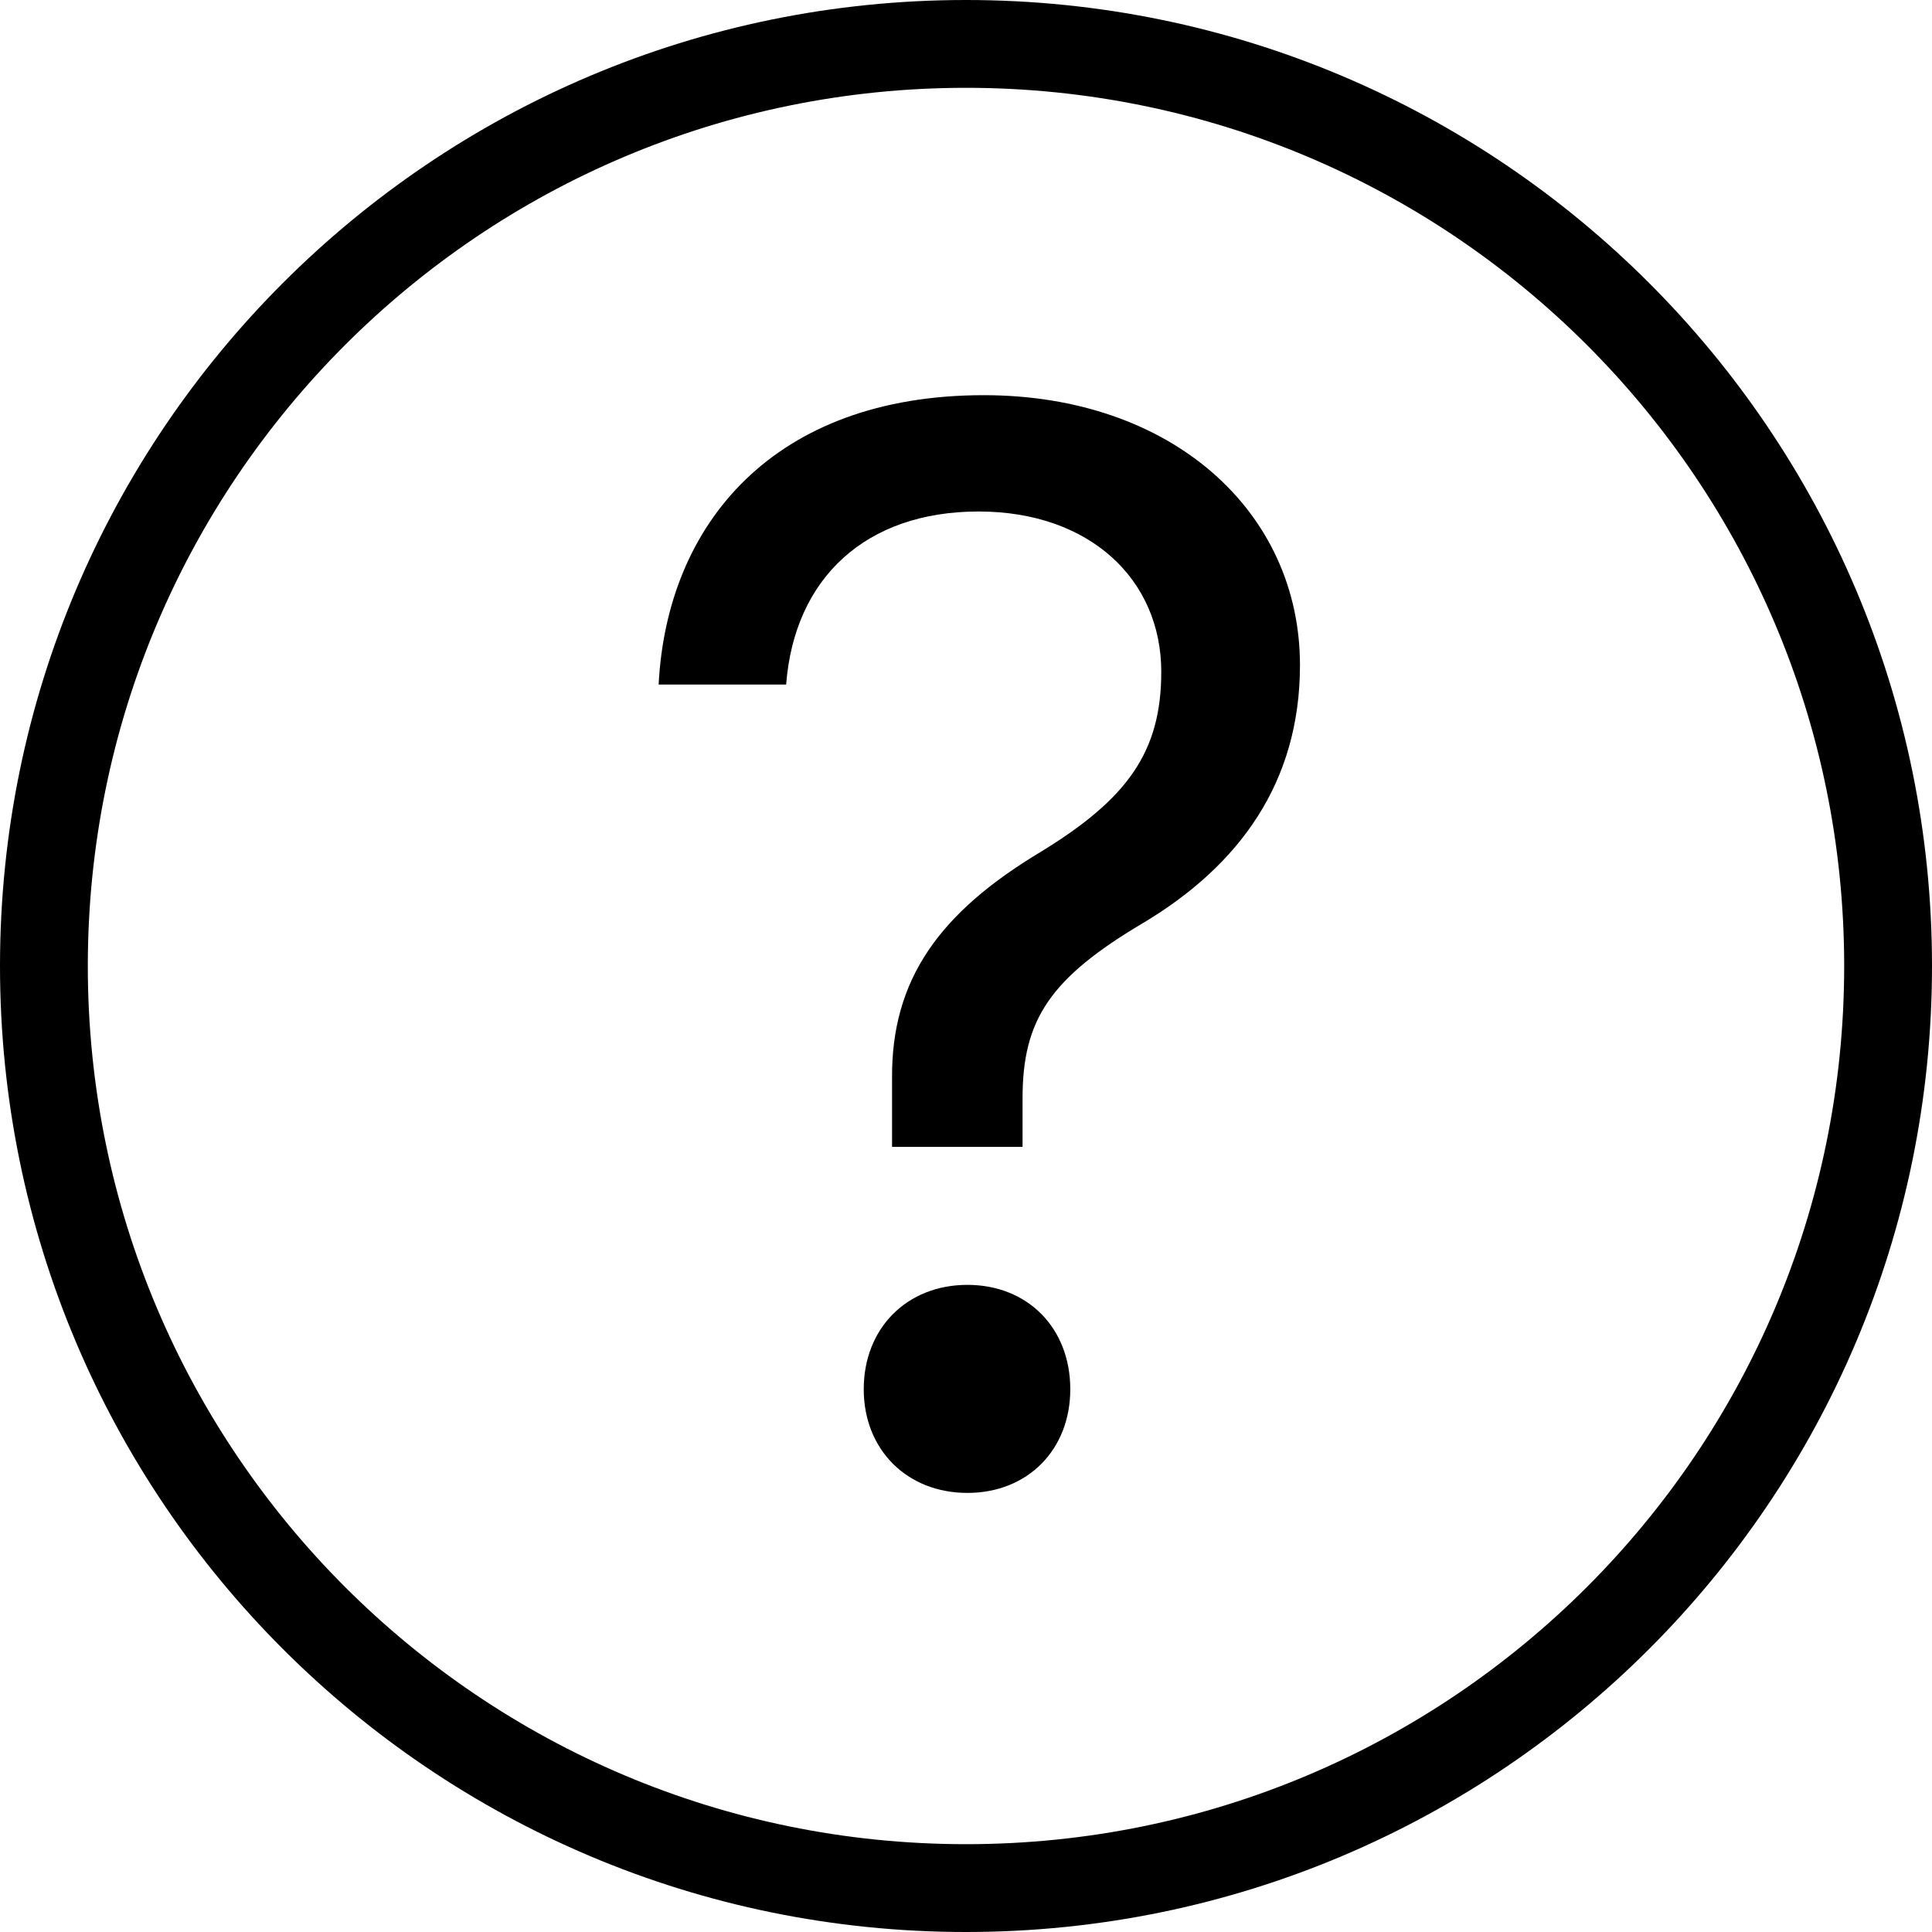
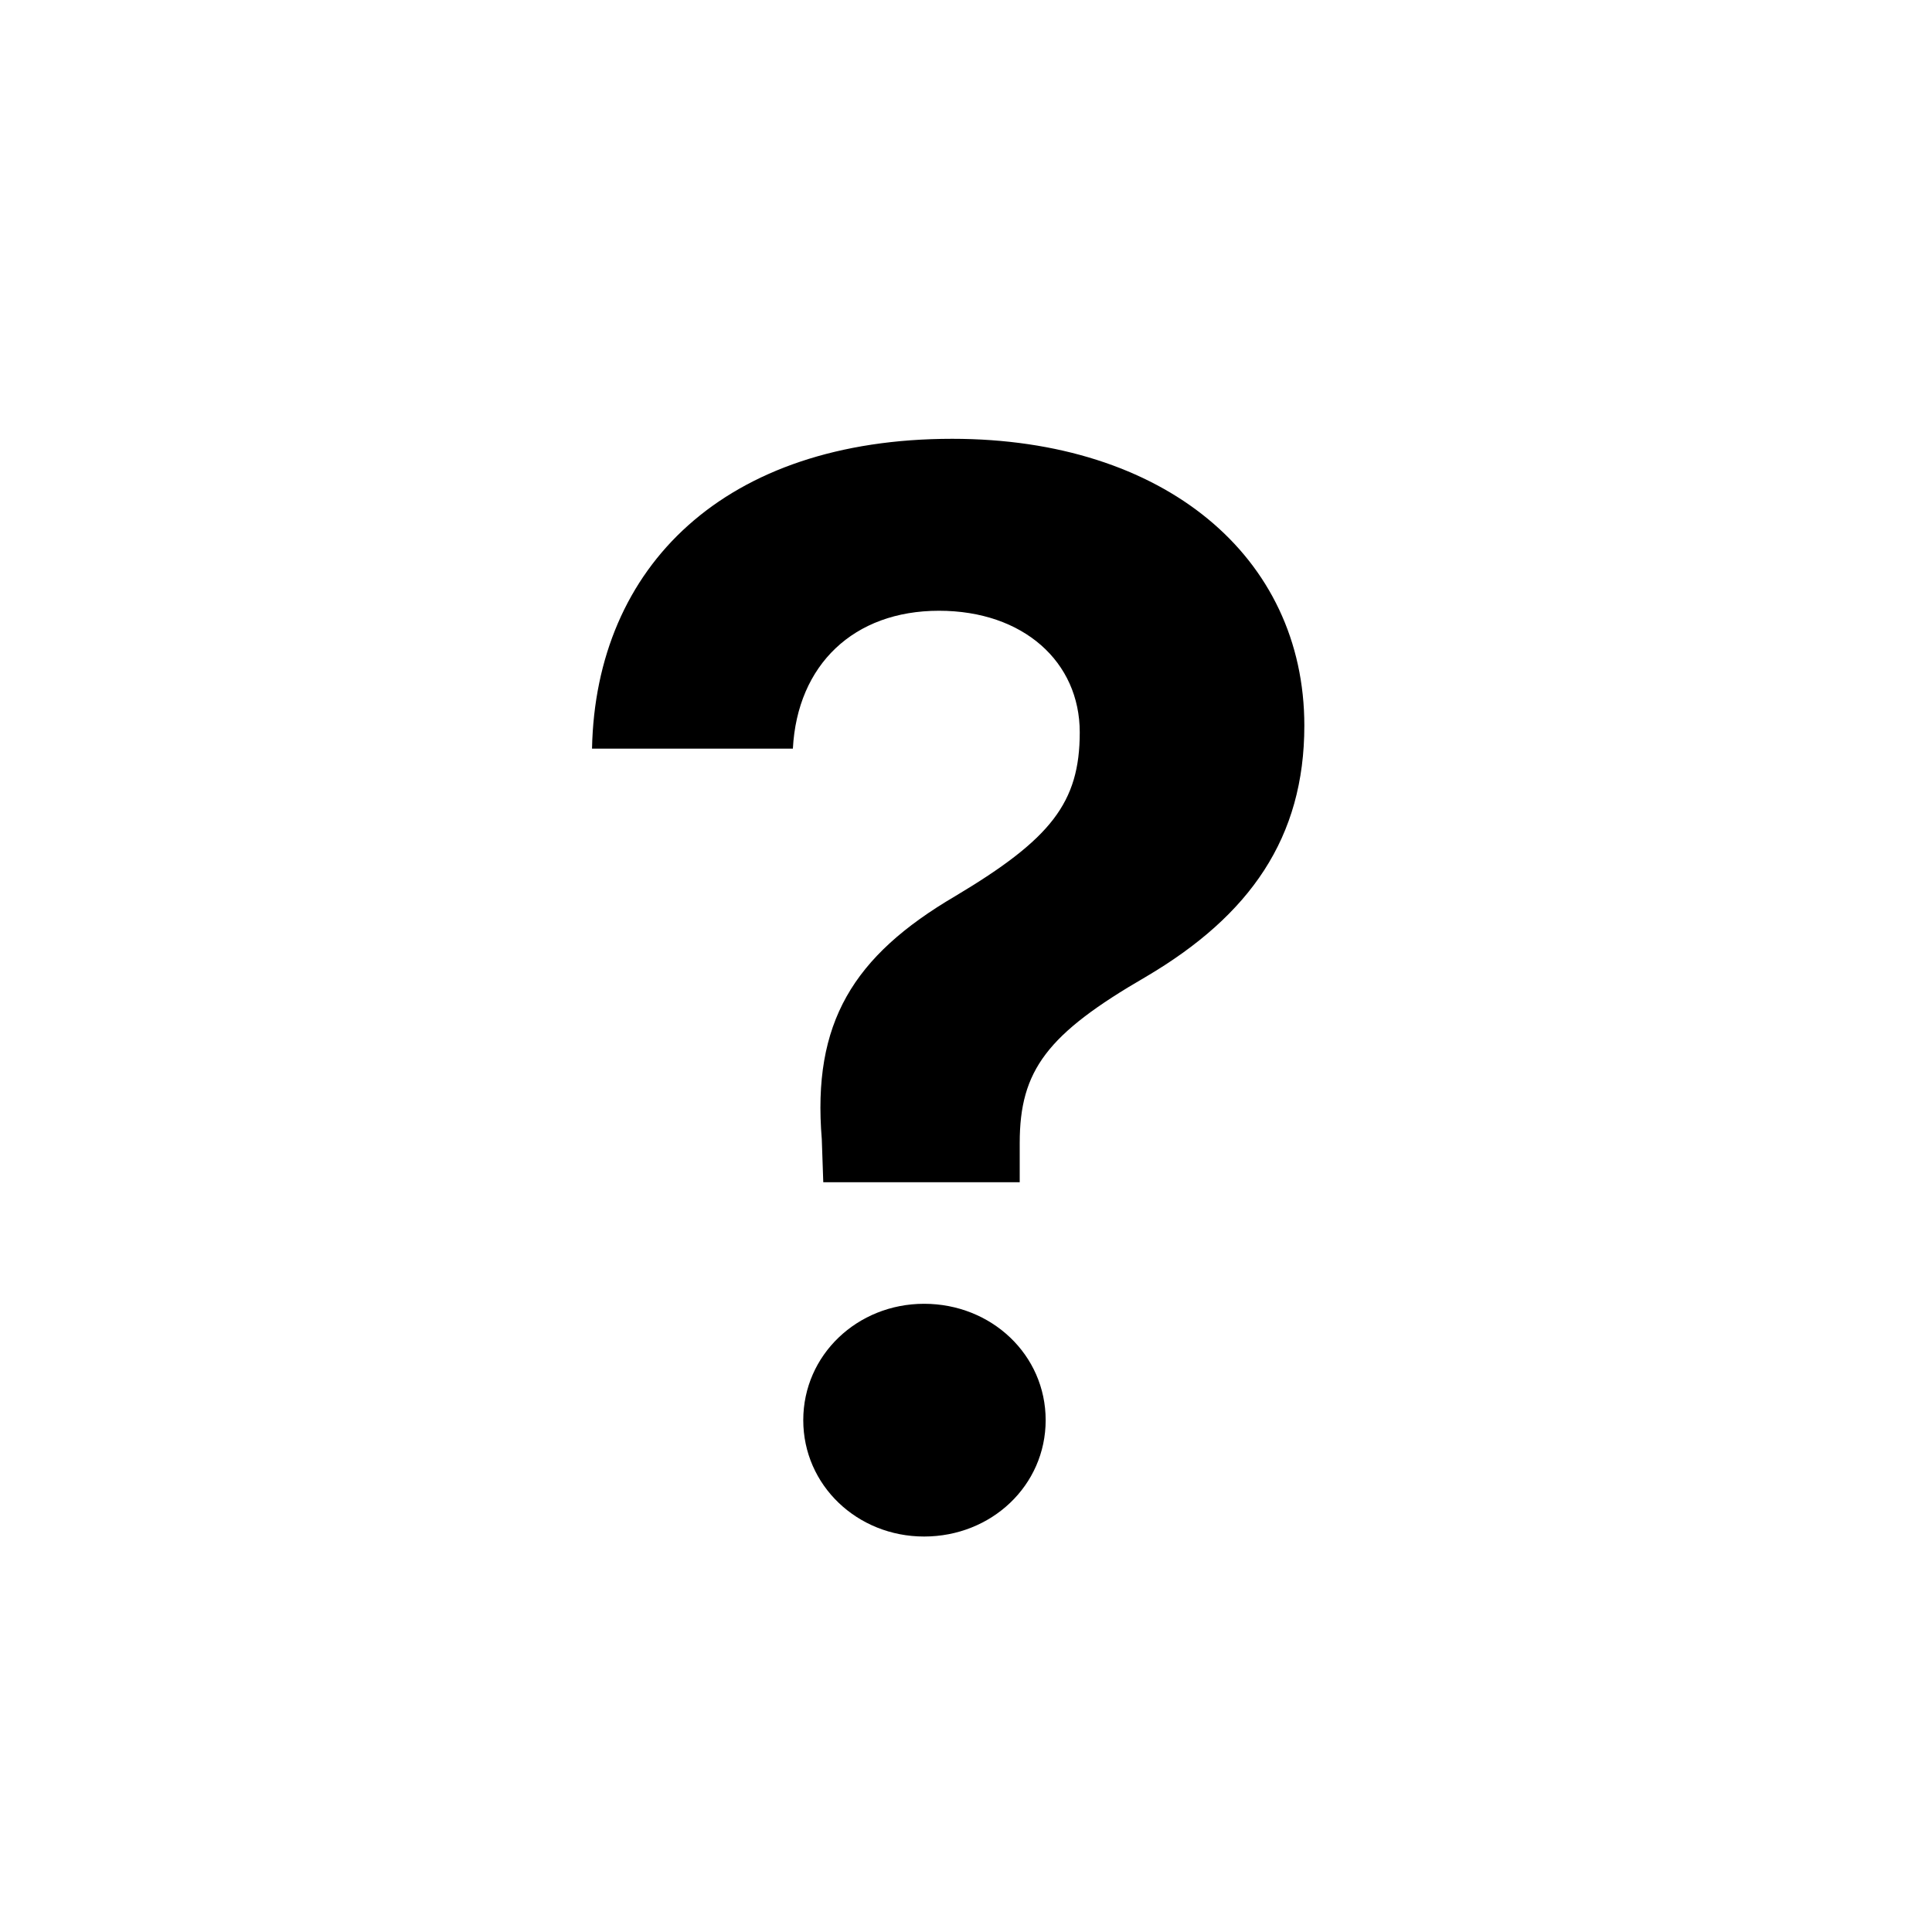
- <svg xmlns="http://www.w3.org/2000/svg" width="44px" height="44px" viewBox="0 0 44 44" version="1.1">
-   <defs />
+ <svg xmlns="http://www.w3.org/2000/svg" width="56px" height="56px" viewBox="0 0 56 56" version="1.1">
  <g id="Page-1" stroke="none" stroke-width="1" fill="none" fill-rule="evenodd">
-     <g id="help" fill="#000000">
-       <path d="M42,22 C42,10.954 33.046,2 22,2 C10.954,2 2,10.954 2,22 C2,33.046 10.954,42 22,42 C33.046,42 42,33.046 42,22 Z M0,22 C0,9.85 9.85,0 22,0 C34.15,0 44,9.85 44,22 C44,34.15 34.15,44 22,44 C9.85,44 0,34.15 0,22 Z" id="Oval-34" />
-       <path d="M15,15.59 L17.904,15.59 C18.091,13.161 19.721,11.649 22.286,11.649 C24.817,11.649 26.447,13.195 26.447,15.301 C26.447,17.118 25.683,18.188 23.713,19.394 C21.386,20.787 20.299,22.315 20.316,24.557 L20.316,26.12 L23.288,26.12 L23.288,25.016 C23.288,23.232 23.899,22.281 26.056,21.007 C28.23,19.7 29.606,17.815 29.606,15.148 C29.606,11.649 26.685,9 22.405,9 C17.632,9 15.187,11.921 15,15.59 L15,15.59 Z M22.031,34 C23.407,34 24.375,33.015 24.375,31.639 C24.375,30.247 23.407,29.262 22.031,29.262 C20.656,29.262 19.671,30.247 19.671,31.639 C19.671,33.015 20.656,34 22.031,34 L22.031,34 Z" id="?" />
+     <g id="help" transform="translate(16, 2)" fill="#000000">
+       <path d="M1.16,19.699 C1.268,14.414 5.006,10.719 11.602,10.719 C17.746,10.719 21.807,14.135 21.807,19.033 C21.807,22.277 20.238,24.533 17.209,26.316 C14.352,27.971 13.557,29.023 13.557,31.129 L13.557,32.268 L7.863,32.268 L7.82,31.021 C7.541,27.648 8.723,25.715 11.688,23.975 C14.459,22.32 15.297,21.268 15.297,19.227 C15.297,17.186 13.664,15.703 11.215,15.703 C8.744,15.703 7.111,17.271 6.982,19.699 L1.16,19.699 Z M10.785,42.537 C8.852,42.537 7.283,41.055 7.283,39.164 C7.283,37.273 8.852,35.791 10.785,35.791 C12.74,35.791 14.309,37.273 14.309,39.164 C14.309,41.055 12.74,42.537 10.785,42.537 Z" id="?" />
    </g>
  </g>
</svg>
